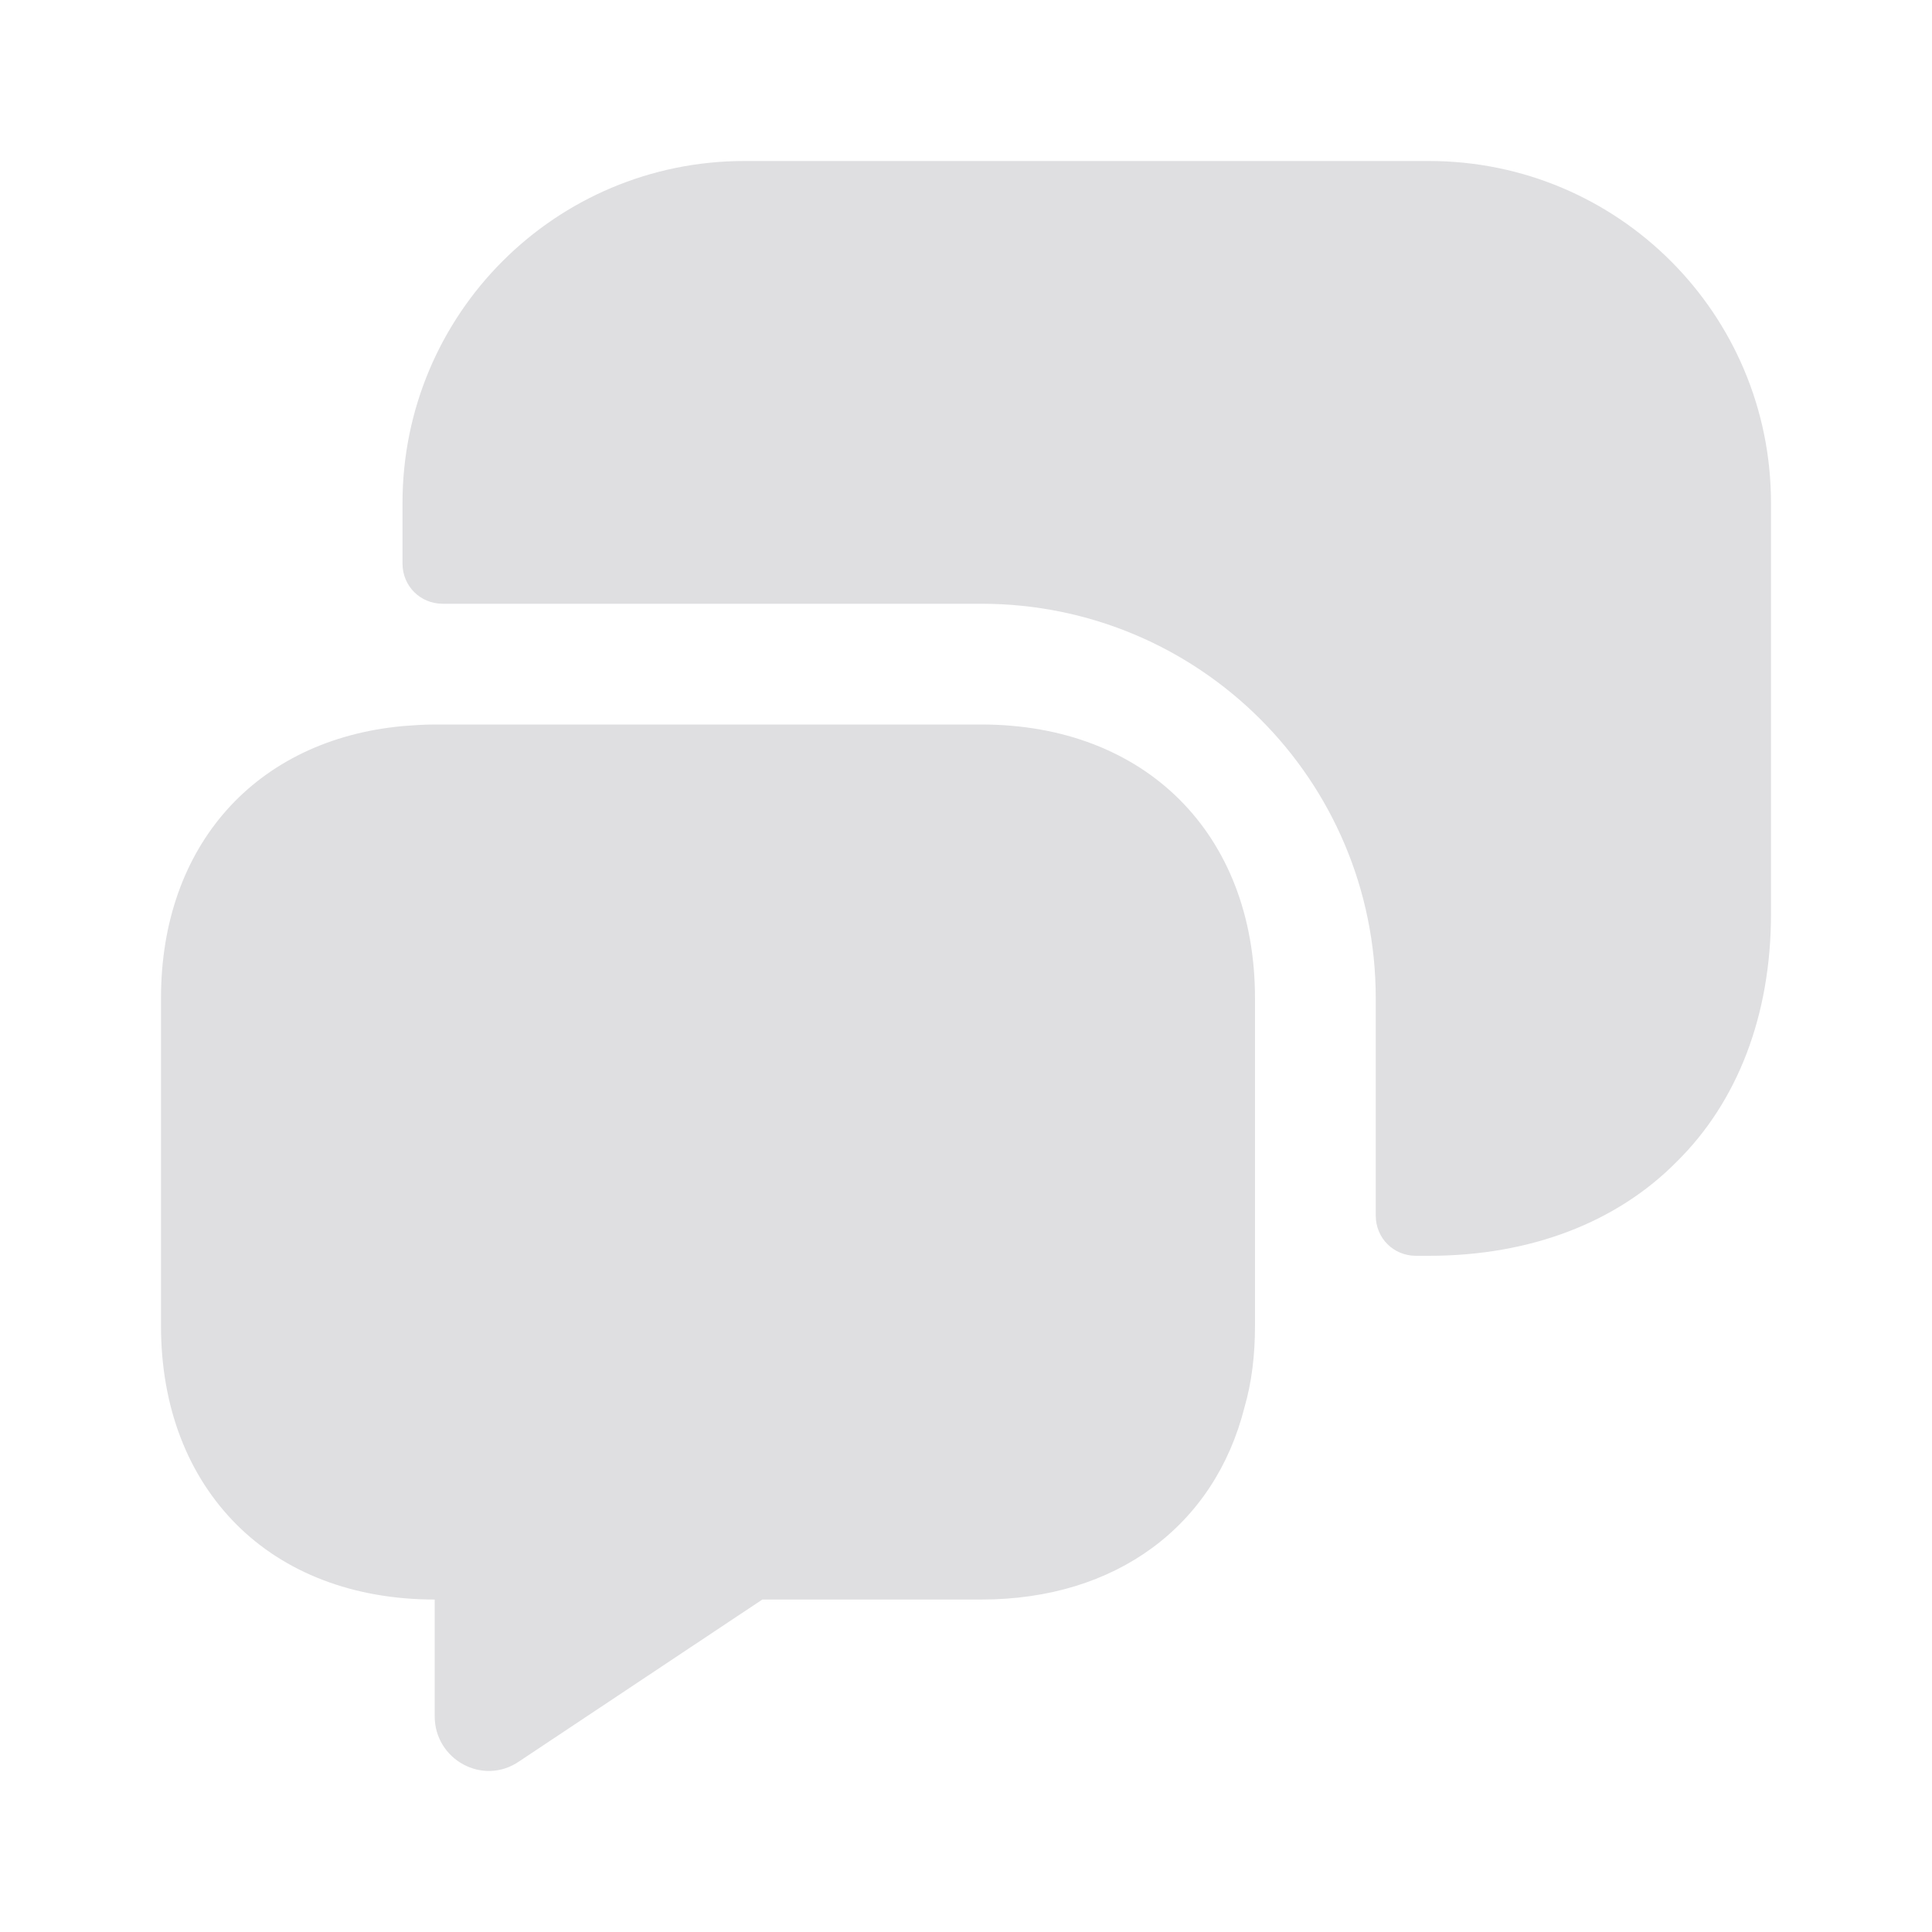
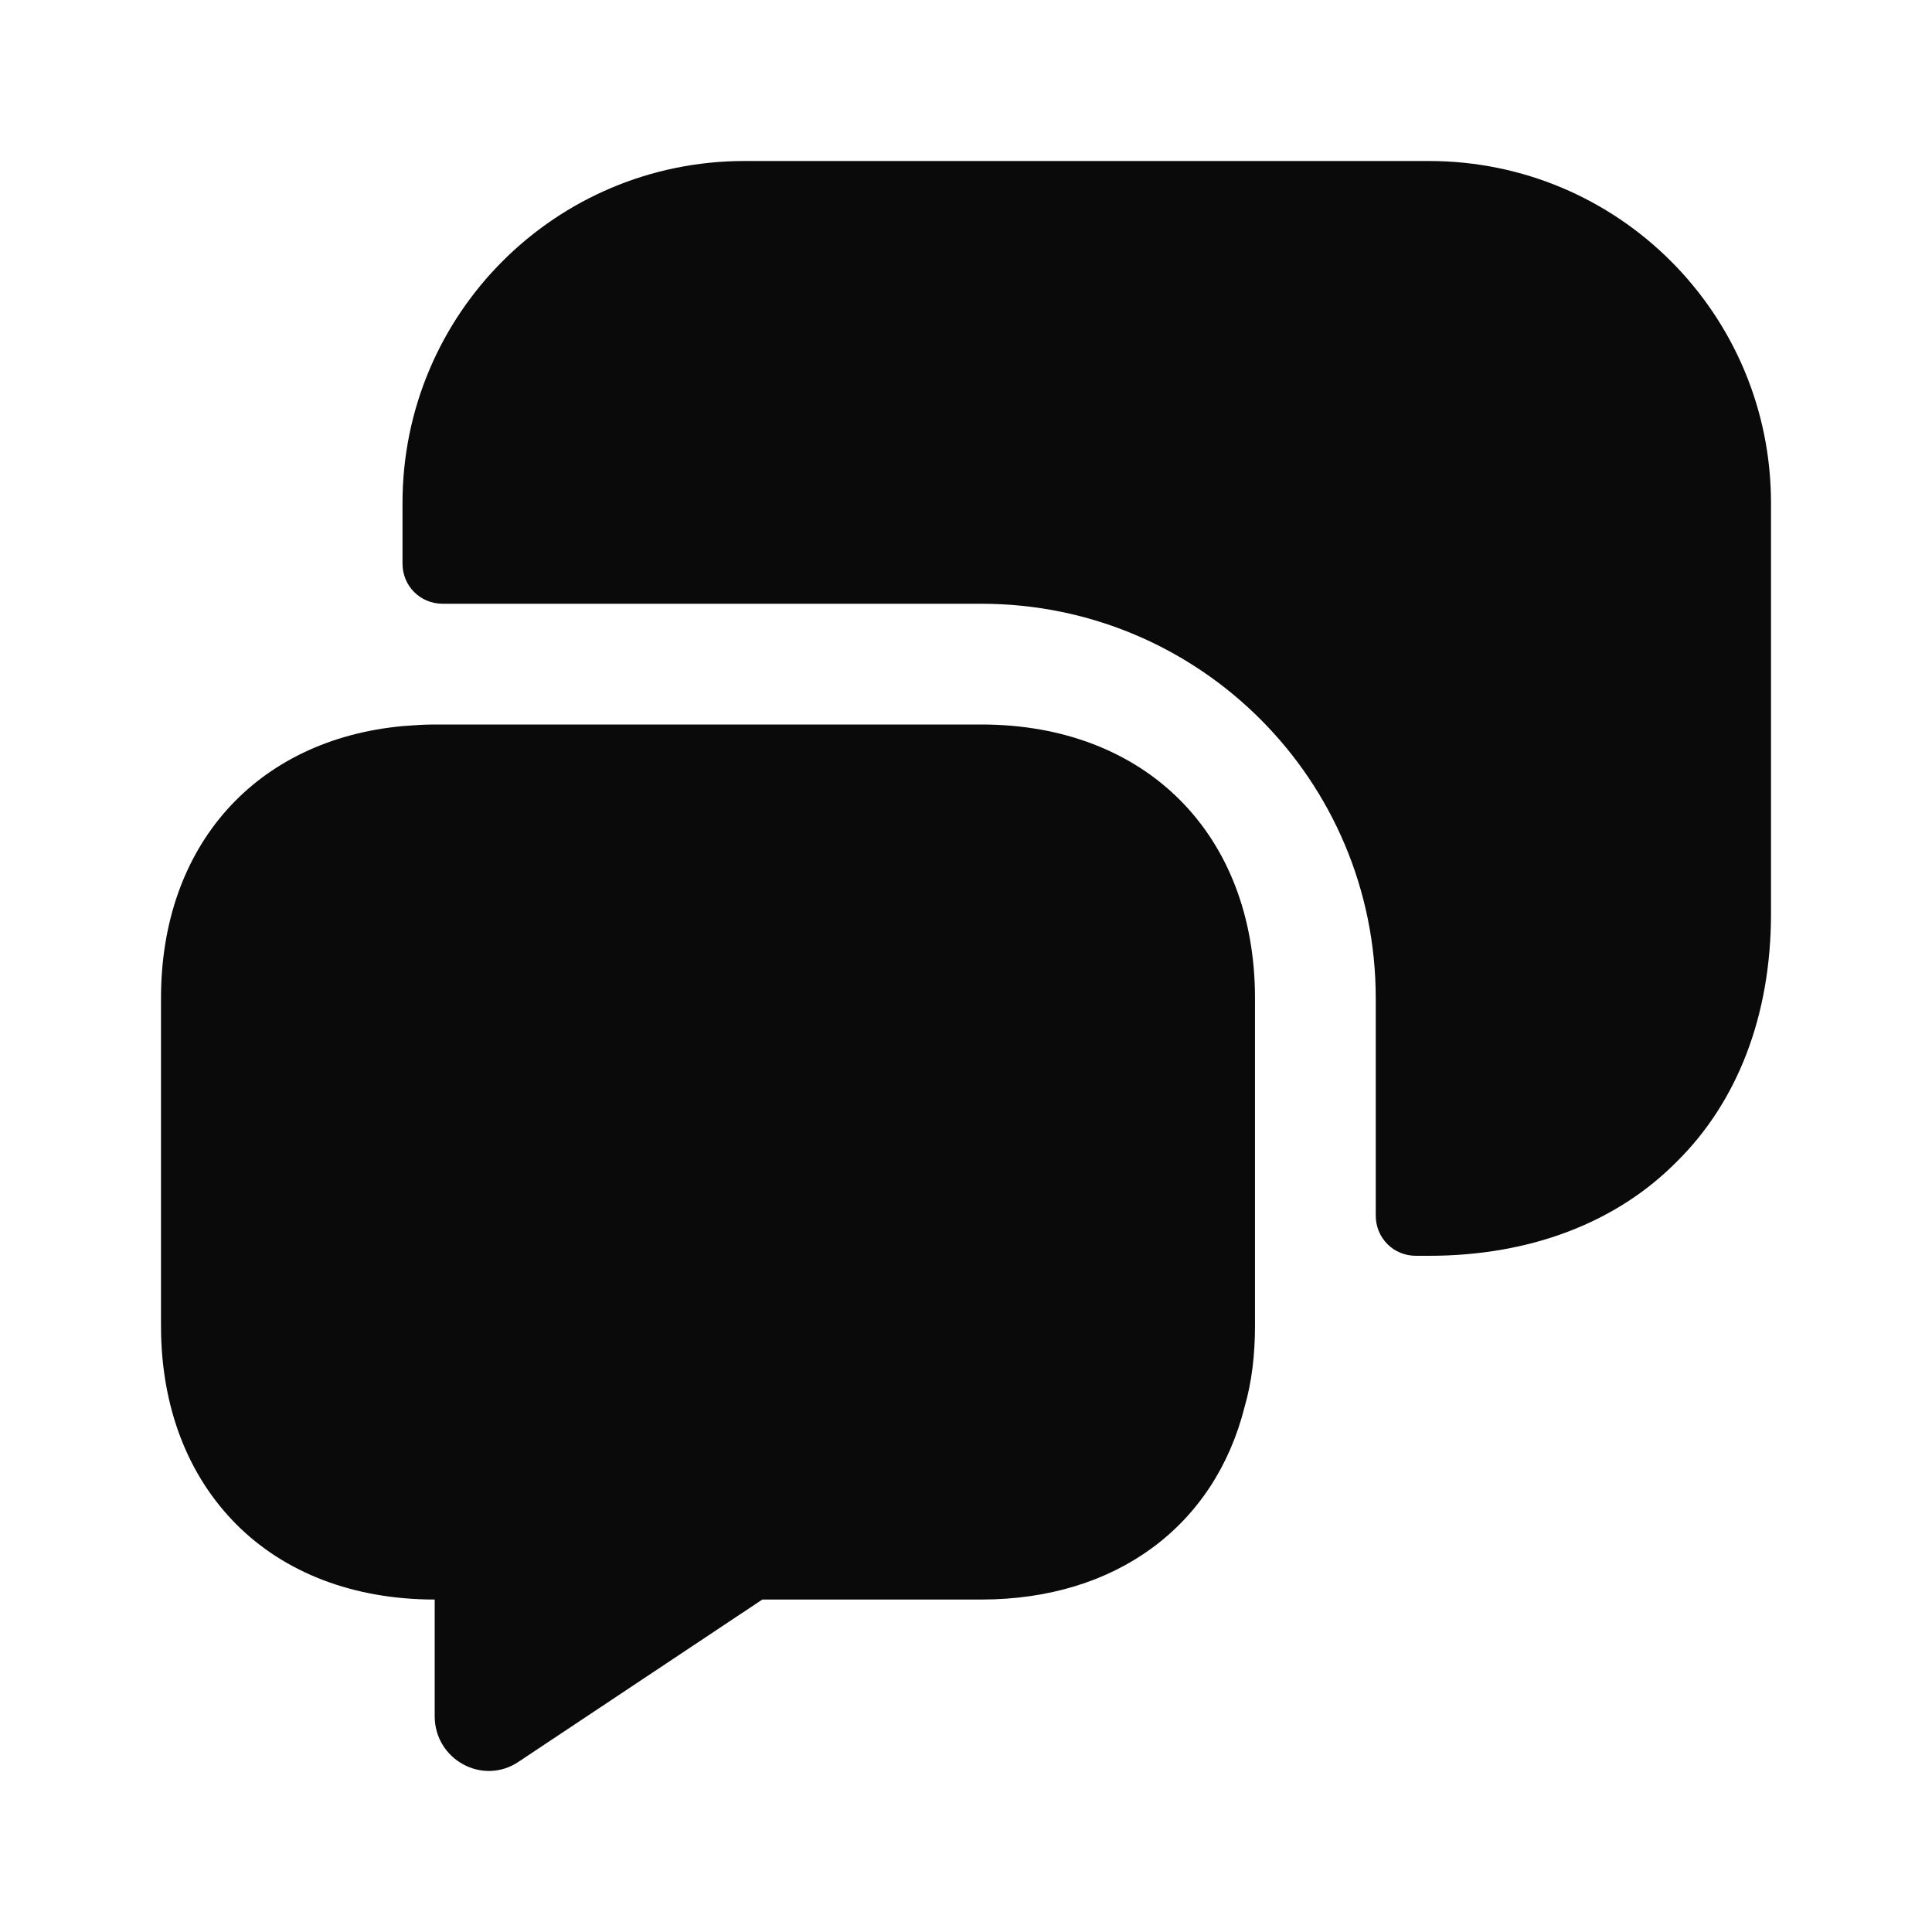
<svg xmlns="http://www.w3.org/2000/svg" width="24" height="24" viewBox="0 0 24 24" fill="none">
-   <path d="M15.59 12.4V16.47C15.59 16.83 15.55 17.17 15.46 17.48C15.09 18.95 13.87 19.87 12.19 19.87H9.47L6.45 21.88C6 22.19 5.4 21.86 5.4 21.32V19.87C4.38 19.87 3.53 19.53 2.94 18.94C2.34 18.34 2 17.49 2 16.47V12.4C2 10.5 3.18 9.19 5 9.02C5.13 9.01 5.26 9 5.4 9H12.19C14.23 9 15.59 10.36 15.59 12.4Z" fill="#DFDFE1" />
-   <path d="M17.75 15.6C19.02 15.6 20.09 15.18 20.83 14.43C21.58 13.69 22 12.62 22 11.35V6.25C22 3.9 20.1 2 17.75 2H9.25C6.9 2 5 3.9 5 6.25V7C5 7.28 5.22 7.5 5.5 7.5H12.19C14.9 7.5 17.09 9.69 17.09 12.4V15.1C17.09 15.38 17.31 15.6 17.59 15.6H17.75Z" fill="#DFDFE1" />
+   <path d="M15.59 12.4V16.47C15.59 16.83 15.55 17.17 15.46 17.48C15.09 18.95 13.87 19.87 12.19 19.87H9.47L6.45 21.88C6 22.19 5.4 21.86 5.4 21.32V19.87C4.38 19.87 3.53 19.53 2.94 18.94C2.34 18.34 2 17.49 2 16.47V12.4C2 10.5 3.18 9.19 5 9.02C5.13 9.01 5.26 9 5.4 9H12.19C14.23 9 15.59 10.36 15.59 12.4Z" fill="#0A0A0B" />
+   <path d="M17.75 15.6C19.02 15.6 20.09 15.18 20.83 14.43C21.58 13.69 22 12.62 22 11.35V6.25C22 3.9 20.1 2 17.75 2H9.25C6.9 2 5 3.9 5 6.25V7C5 7.28 5.22 7.5 5.5 7.5H12.19C14.9 7.5 17.09 9.69 17.09 12.4V15.1C17.09 15.38 17.31 15.6 17.59 15.6H17.75Z" fill="#0A0A0B" />
</svg>
